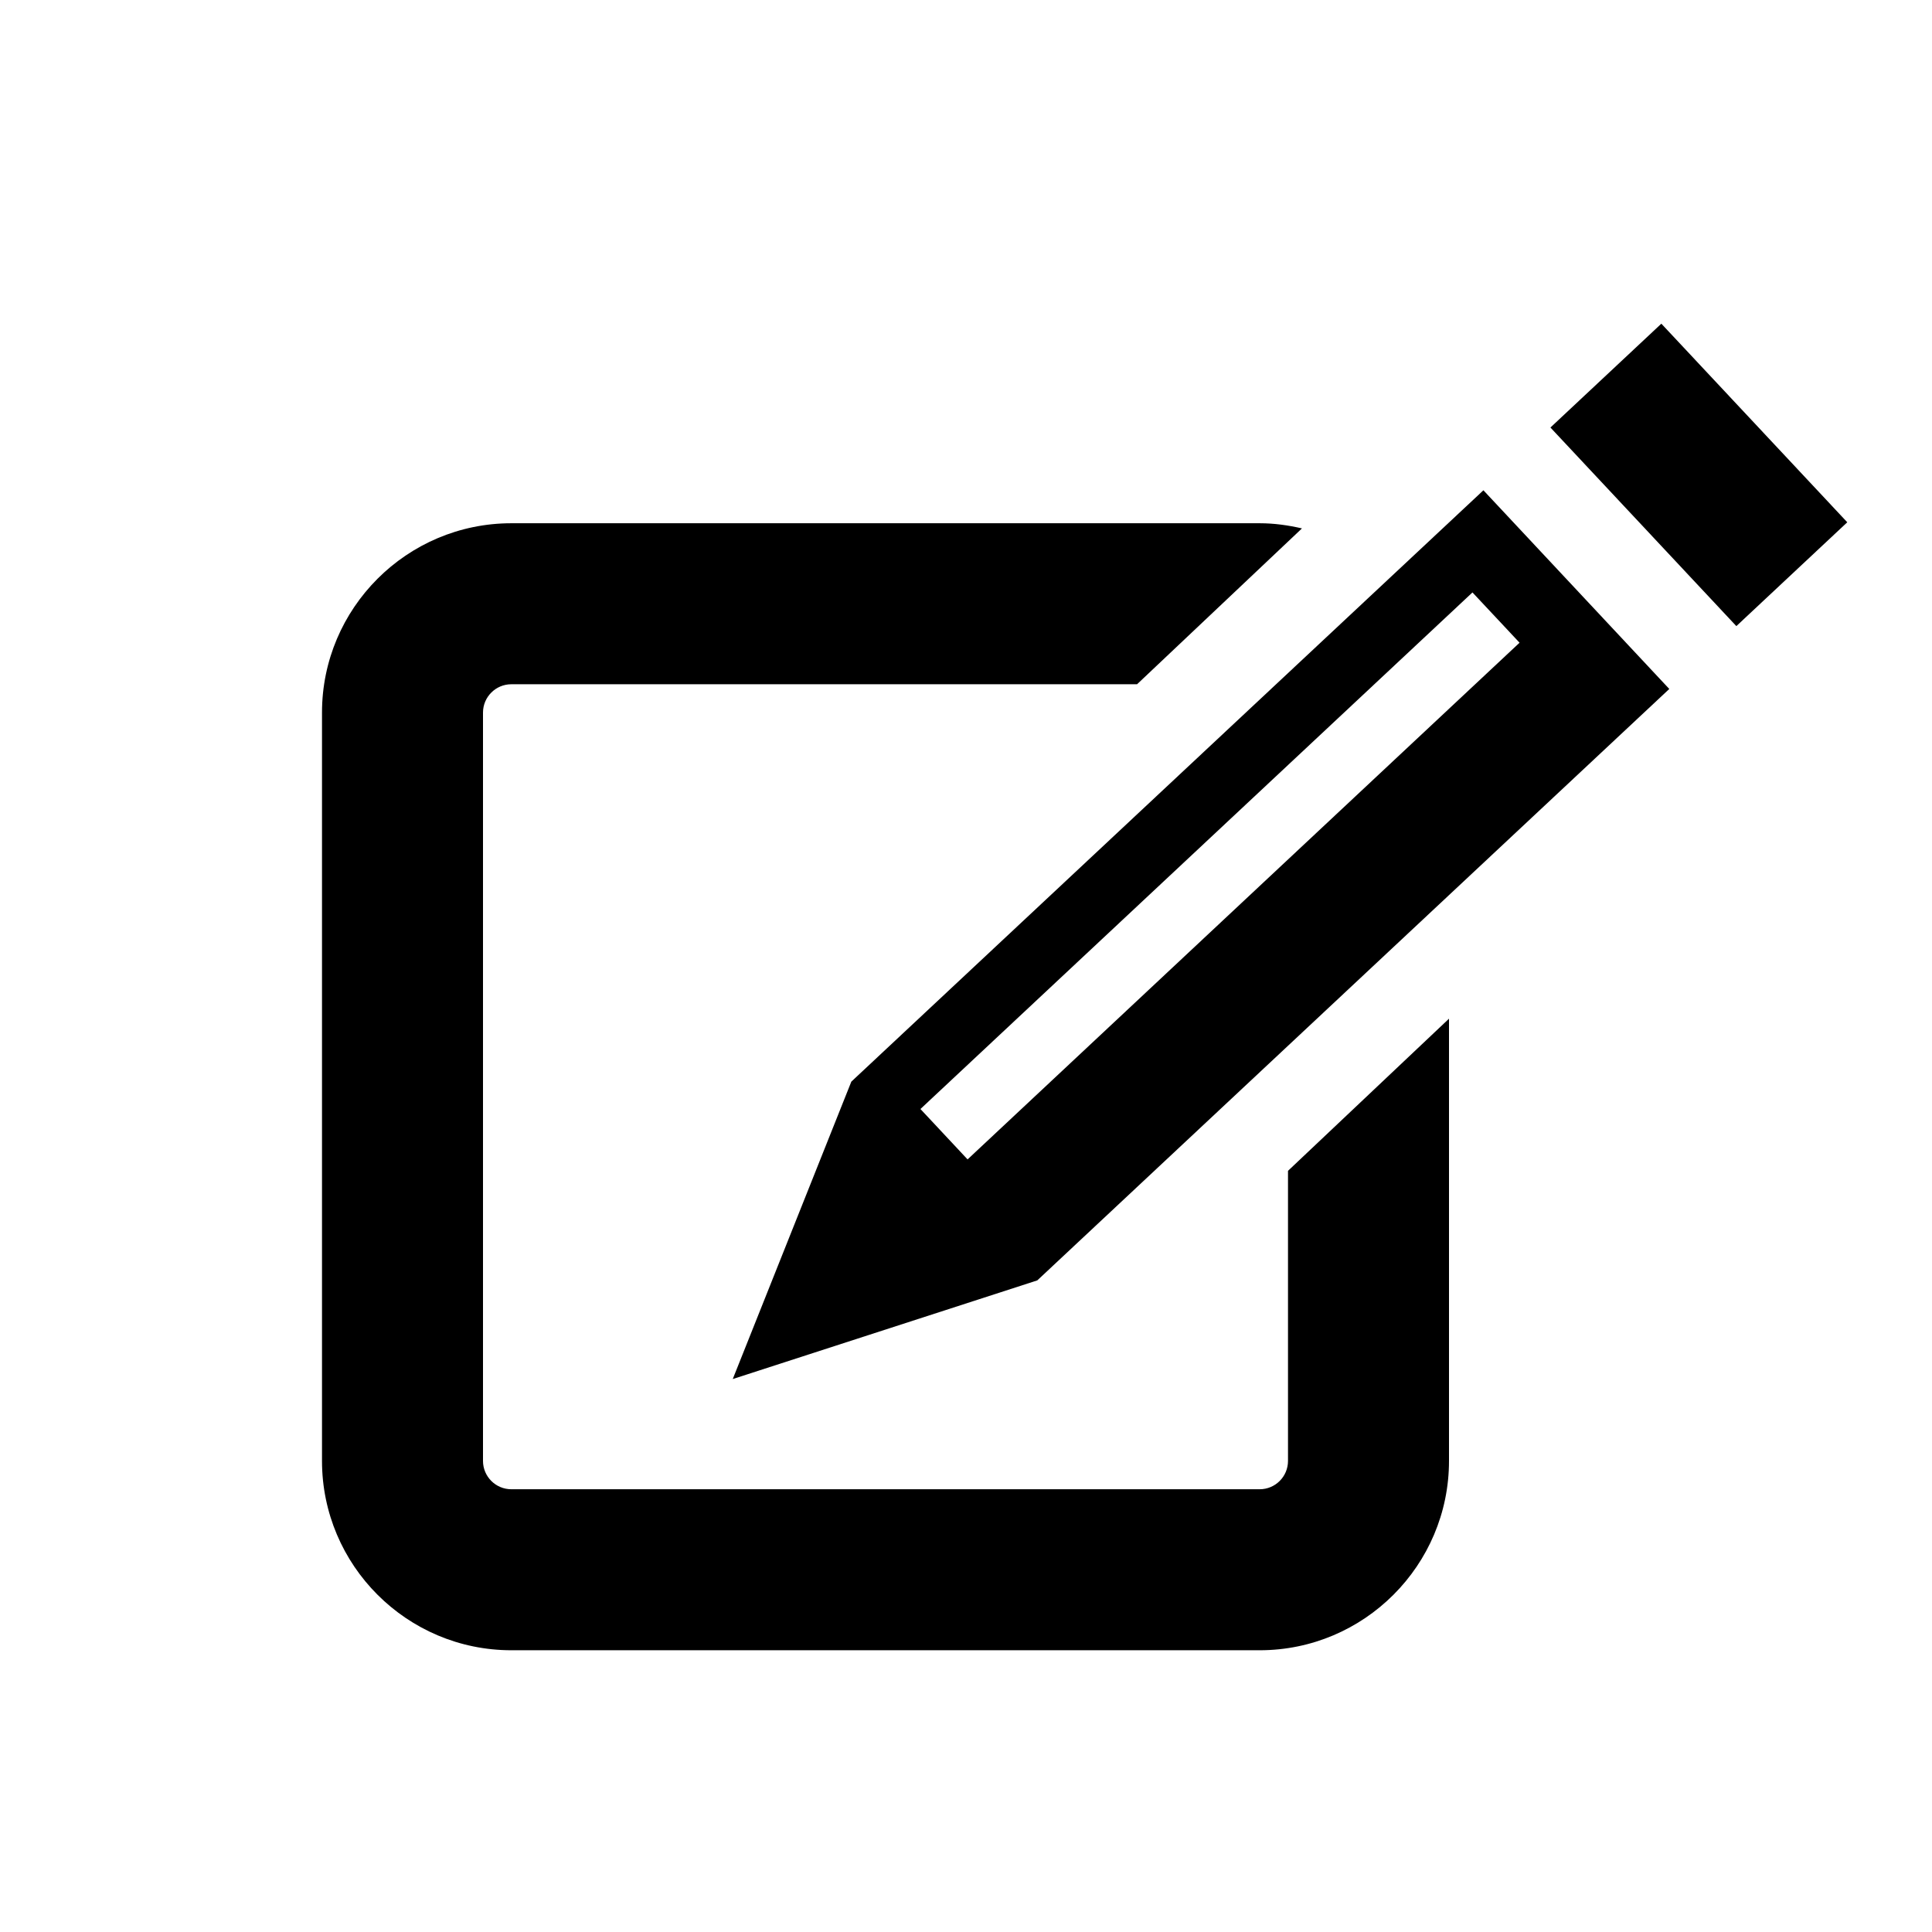
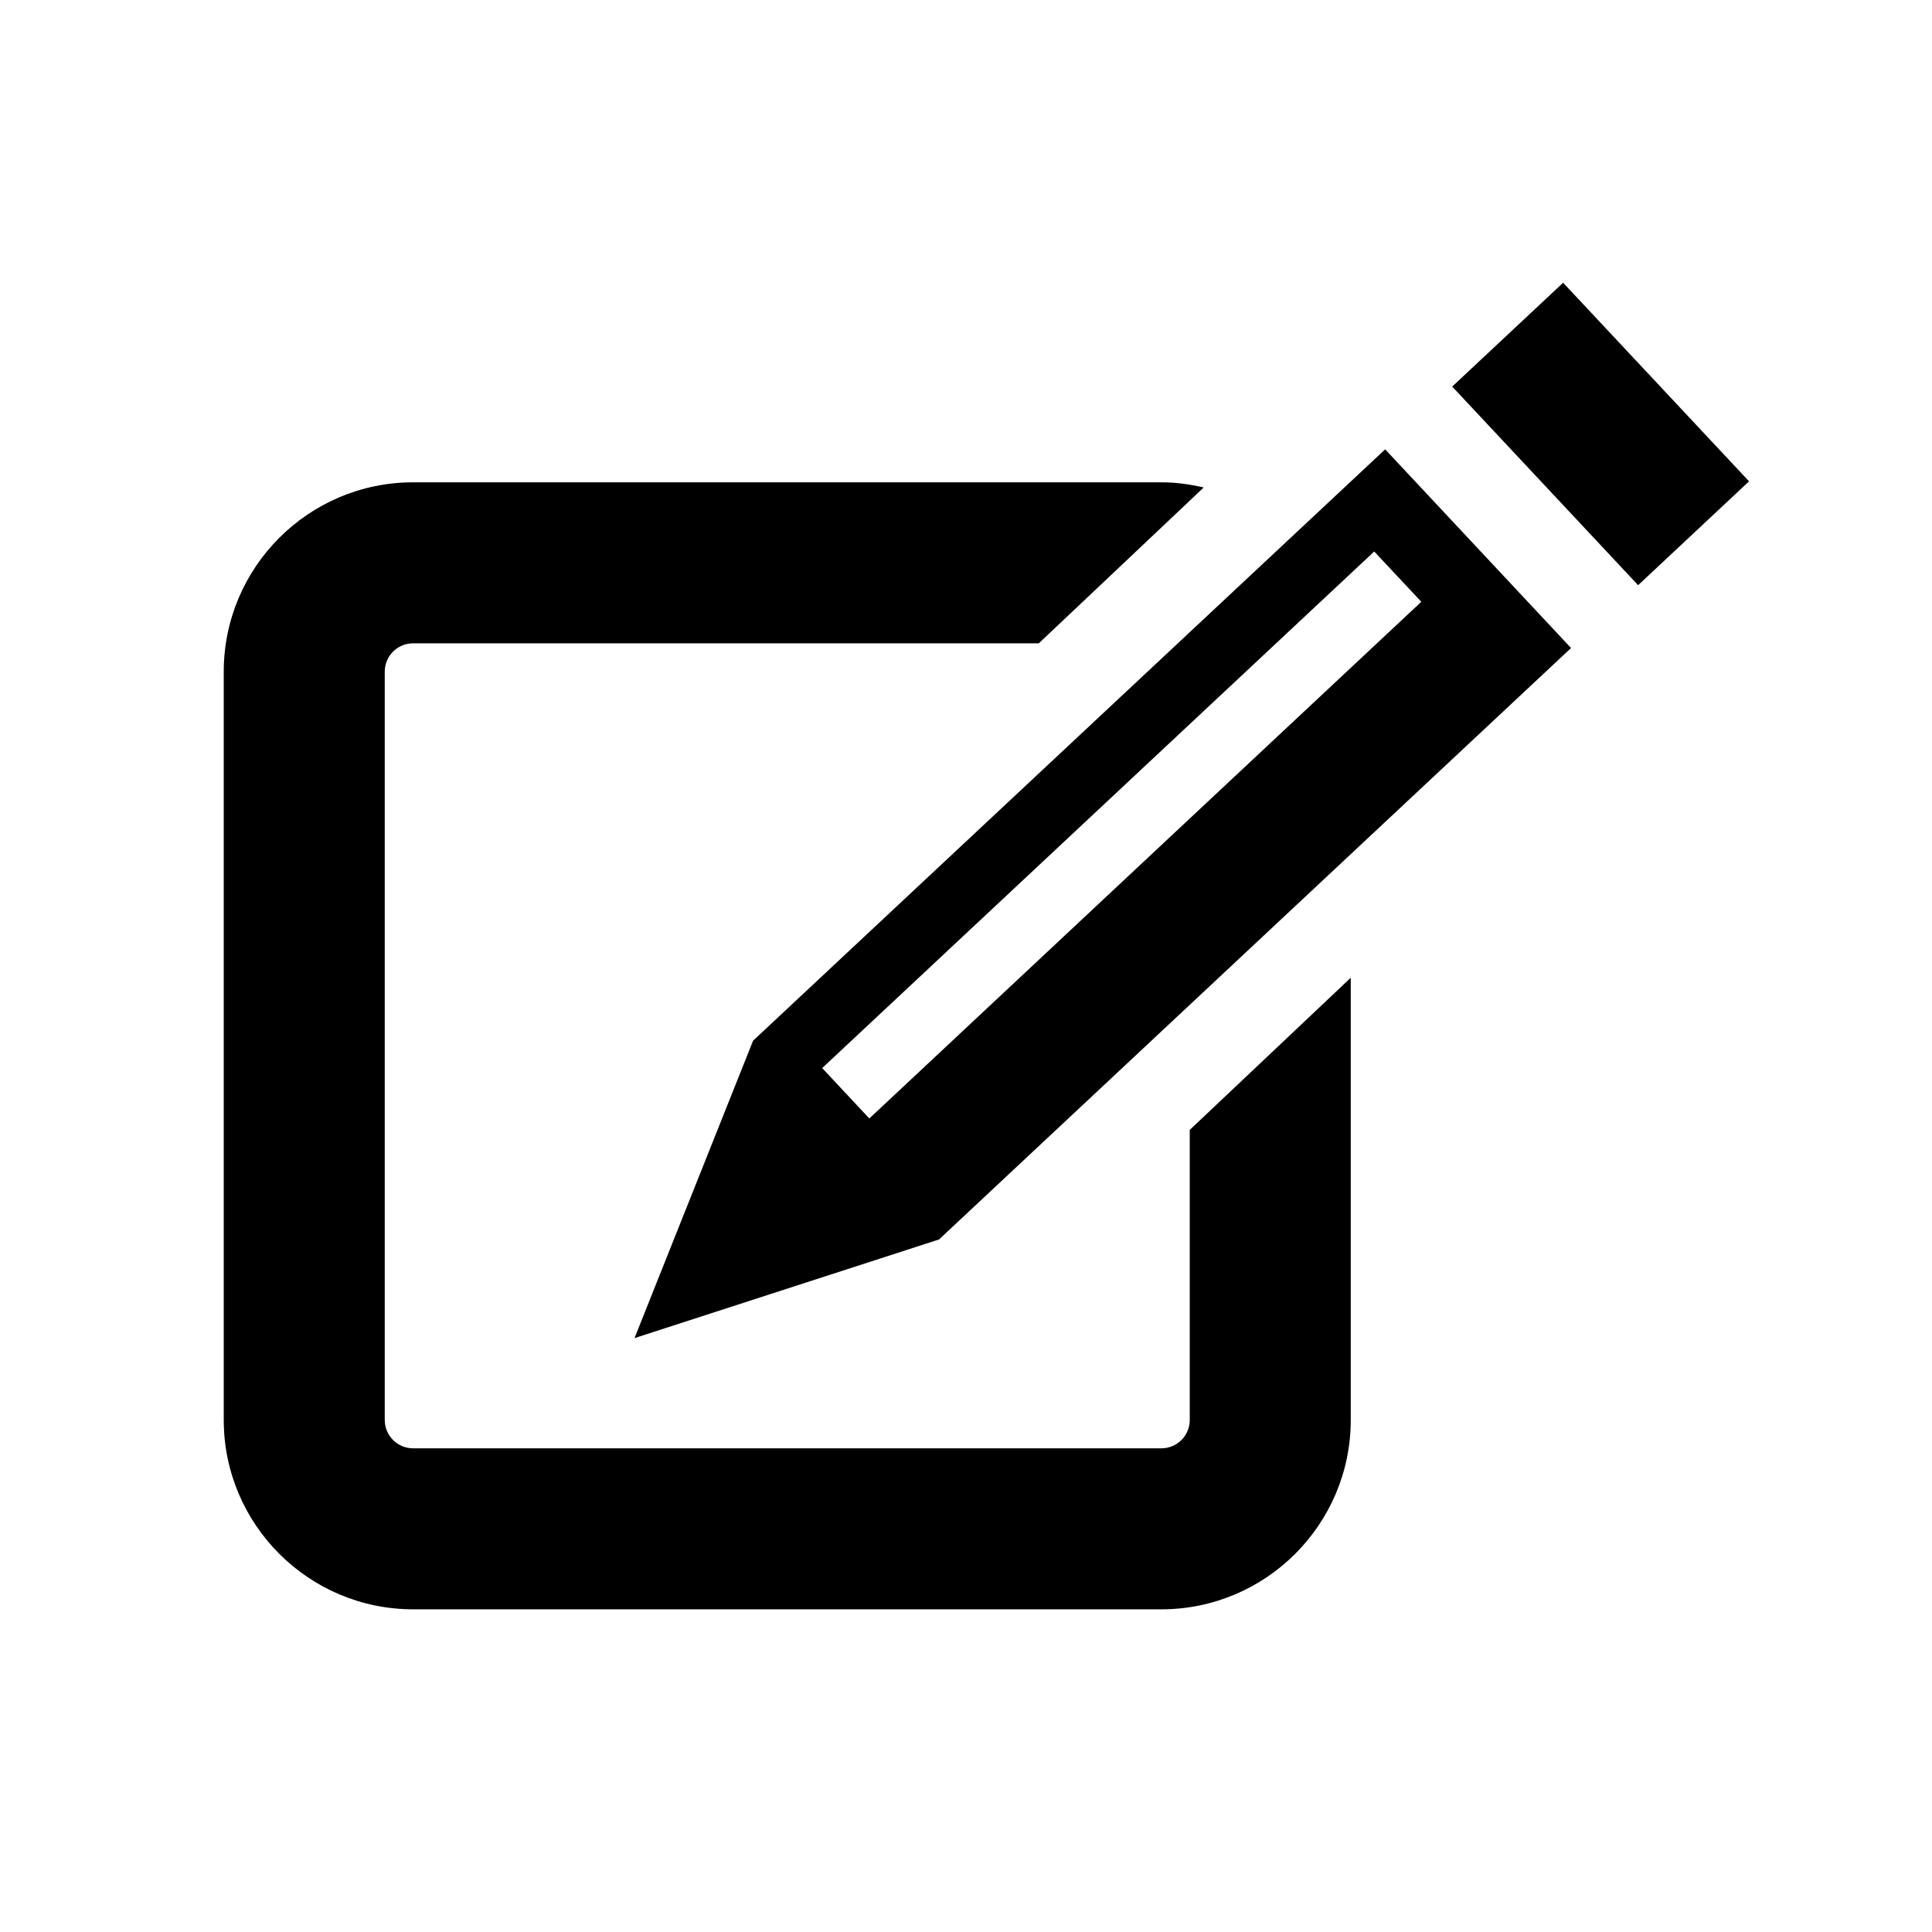
<svg xmlns="http://www.w3.org/2000/svg" version="1.1" id="Layer_2" x="0px" y="0px" width="48px" height="48px" viewBox="0 0 48 48" enable-background="new 0 0 48 48" xml:space="preserve">
-   <path d="M32,29.089v7.207C32,36.685,31.685,37,31.296,37H12.704C12.316,37,12,36.685,12,36.296V17.704  C12,17.316,12.316,17,12.704,17H28.25l4.097-3.872C32.008,13.05,31.658,13,31.296,13H12.704C10.11,13,8,15.11,8,17.704v18.592  C8,38.89,10.11,41,12.704,41h18.592C33.89,41,36,38.89,36,36.296V25.309L32,29.089z" />
-   <rect x="38.829" y="9.912" transform="matrix(0.6834 0.73 -0.73 0.6834 21.9758 -27.0774)" width="6.759" height="3.775" />
-   <path d="M36.855,12.181L21.151,26.873l-2.946,7.389l7.566-2.451l15.702-14.694L36.855,12.181z M24.039,28.805l-1.171-1.252  l13.715-12.834l1.17,1.249L24.039,28.805z" />
+   <defs id="defs11" />
+   <path d="m 29.559,28.072 v 7.207 c 0,0.389 -0.315,0.704 -0.704,0.704 h -18.592 c -0.388,0 -0.704,-0.315 -0.704,-0.704 v -18.592 c 0,-0.388 0.316,-0.704 0.704,-0.704 h 15.546 l 4.097,-3.872 c -0.339,-0.078 -0.689,-0.128 -1.051,-0.128 h -18.592 c -2.594,0 -4.704,2.11 -4.704,4.704 v 18.592 c 0,2.594 2.11,4.704 4.704,4.704 h 18.592 c 2.594,0 4.704,-2.11 4.704,-4.704 v -10.987 l -4,3.78 z" id="path3" />
+   <rect x="31.669" y="-23.55" transform="matrix(0.683422,0.7300235,-0.7300235,0.683422,0,0)" width="6.759" height="3.775" id="rect5" />
+   <path d="m 34.414,11.164 -15.704,14.692 -2.946,7.389 7.566,-2.451 15.702,-14.694 -4.618,-4.936 z m -12.816,16.624 -1.171,-1.252 13.715,-12.834 1.17,1.249 -13.714,12.837 z" id="path7" />
</svg>
